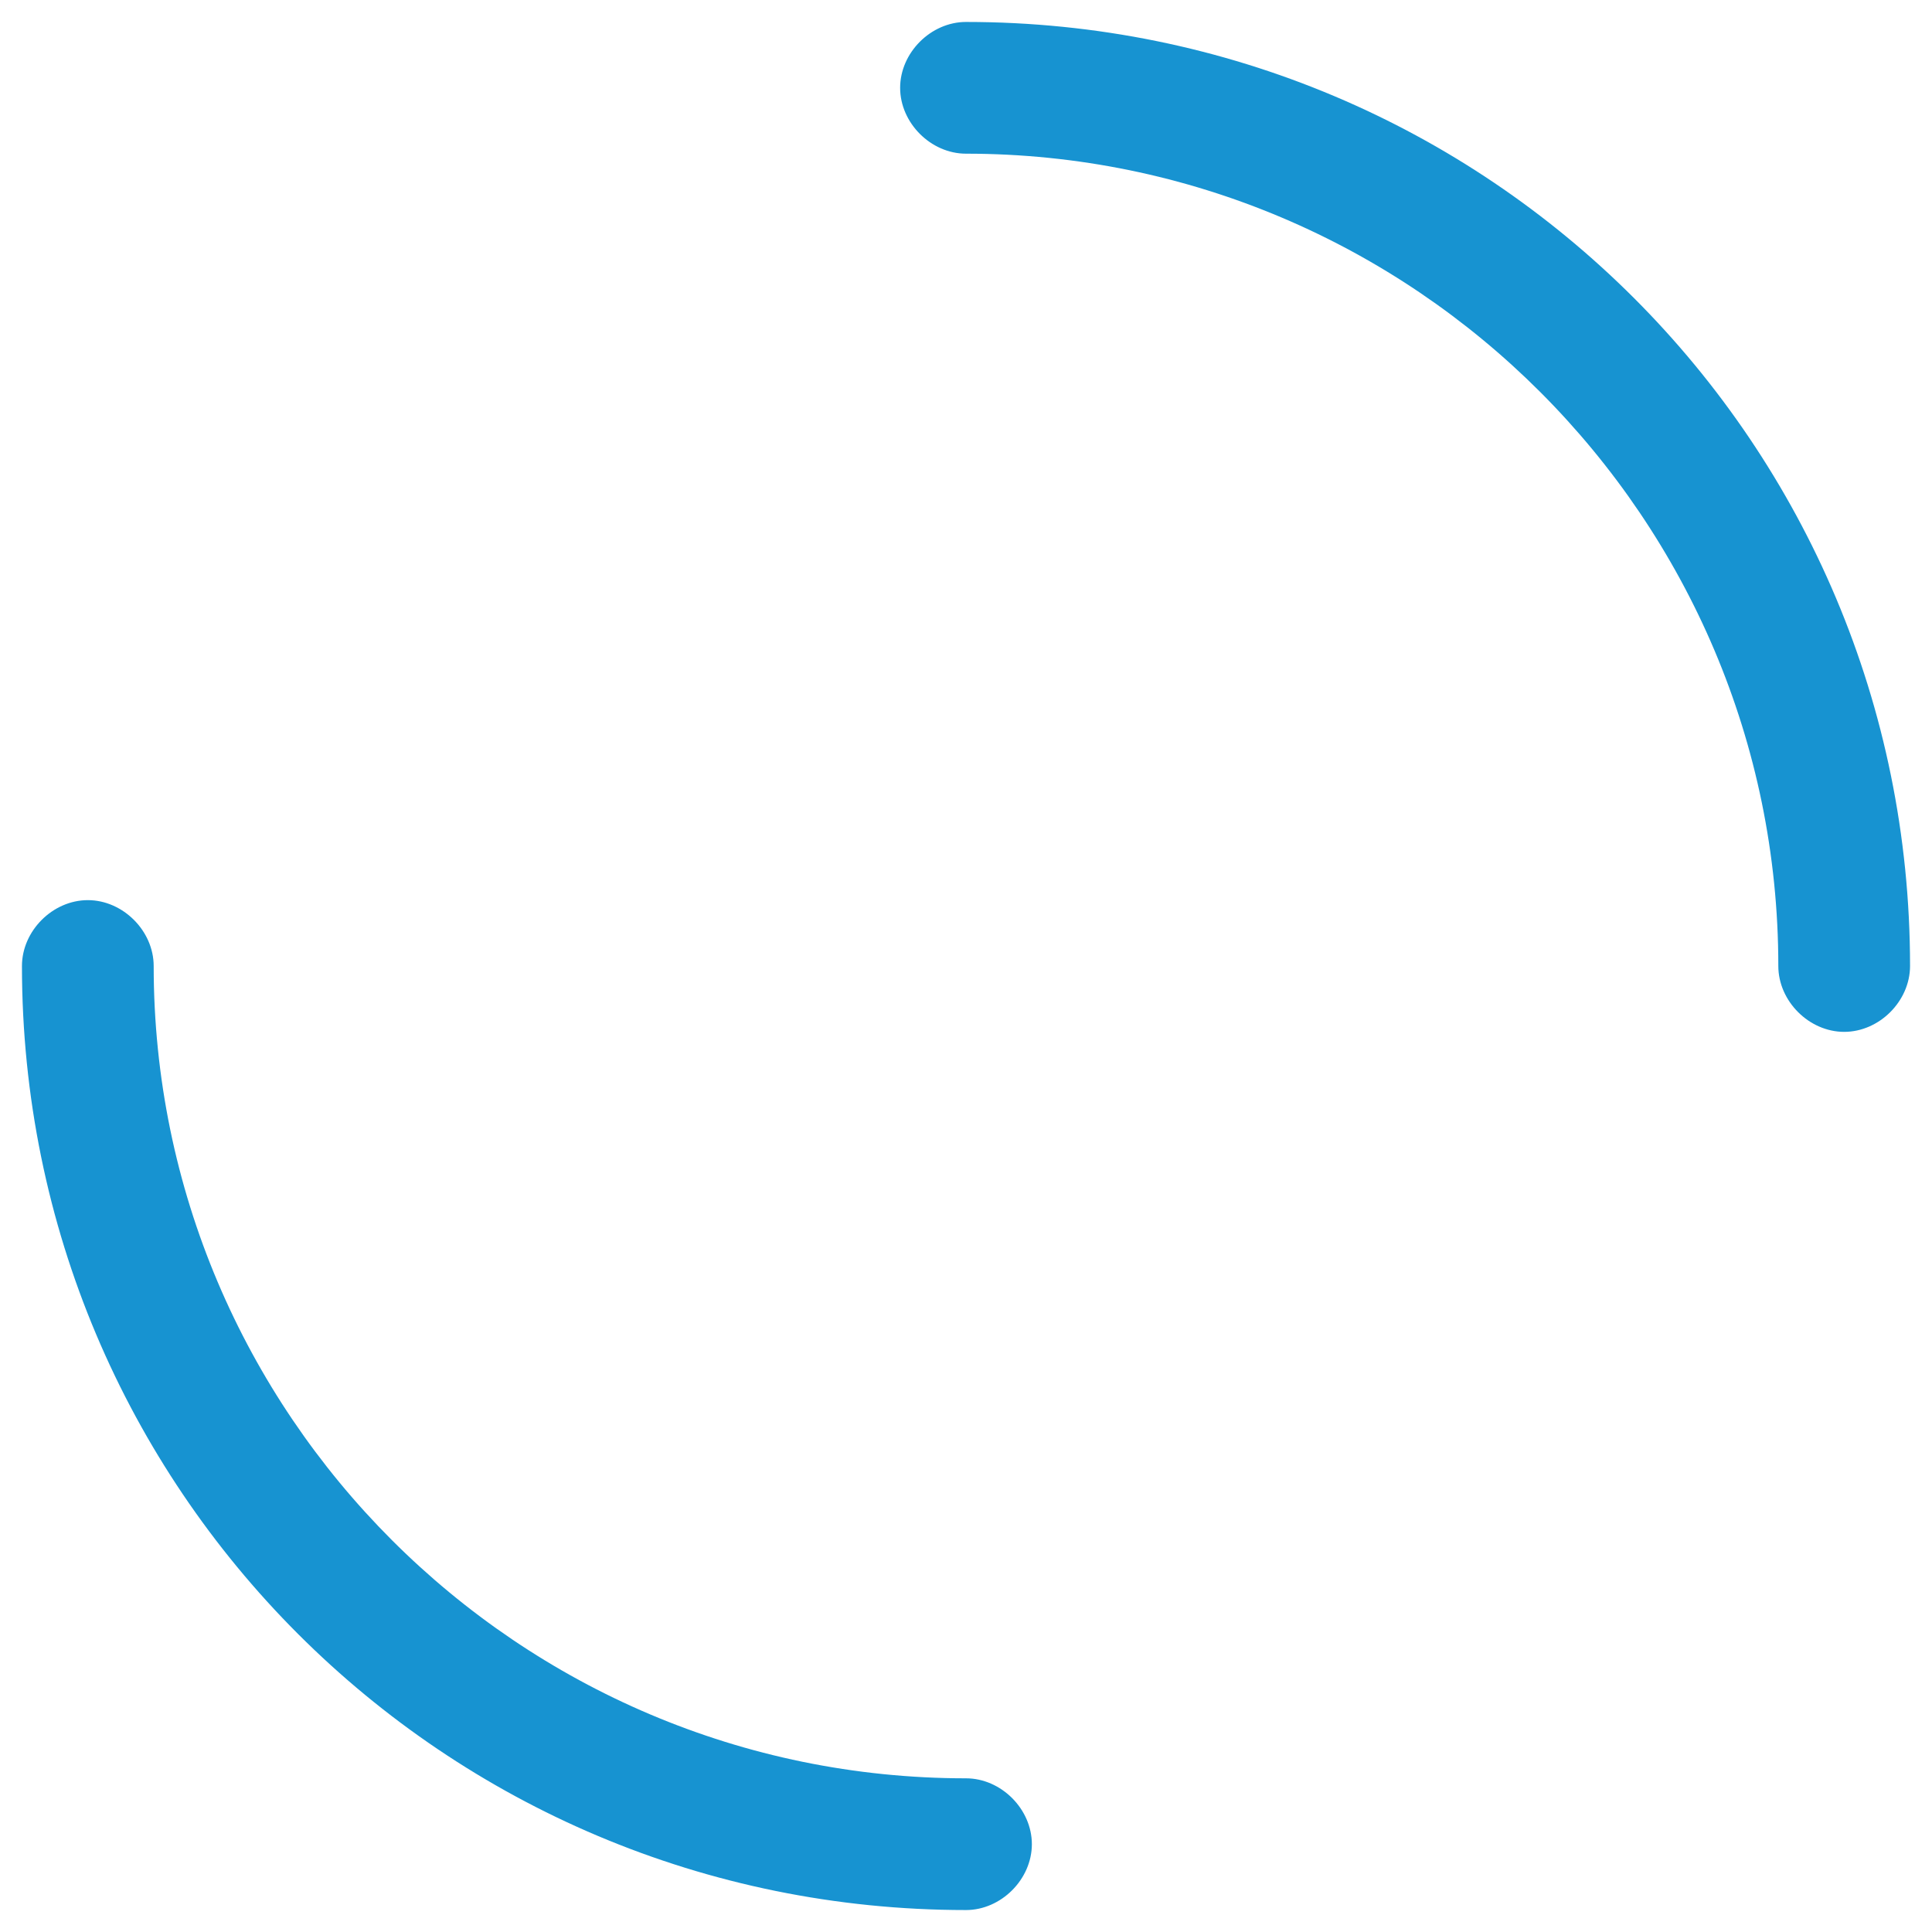
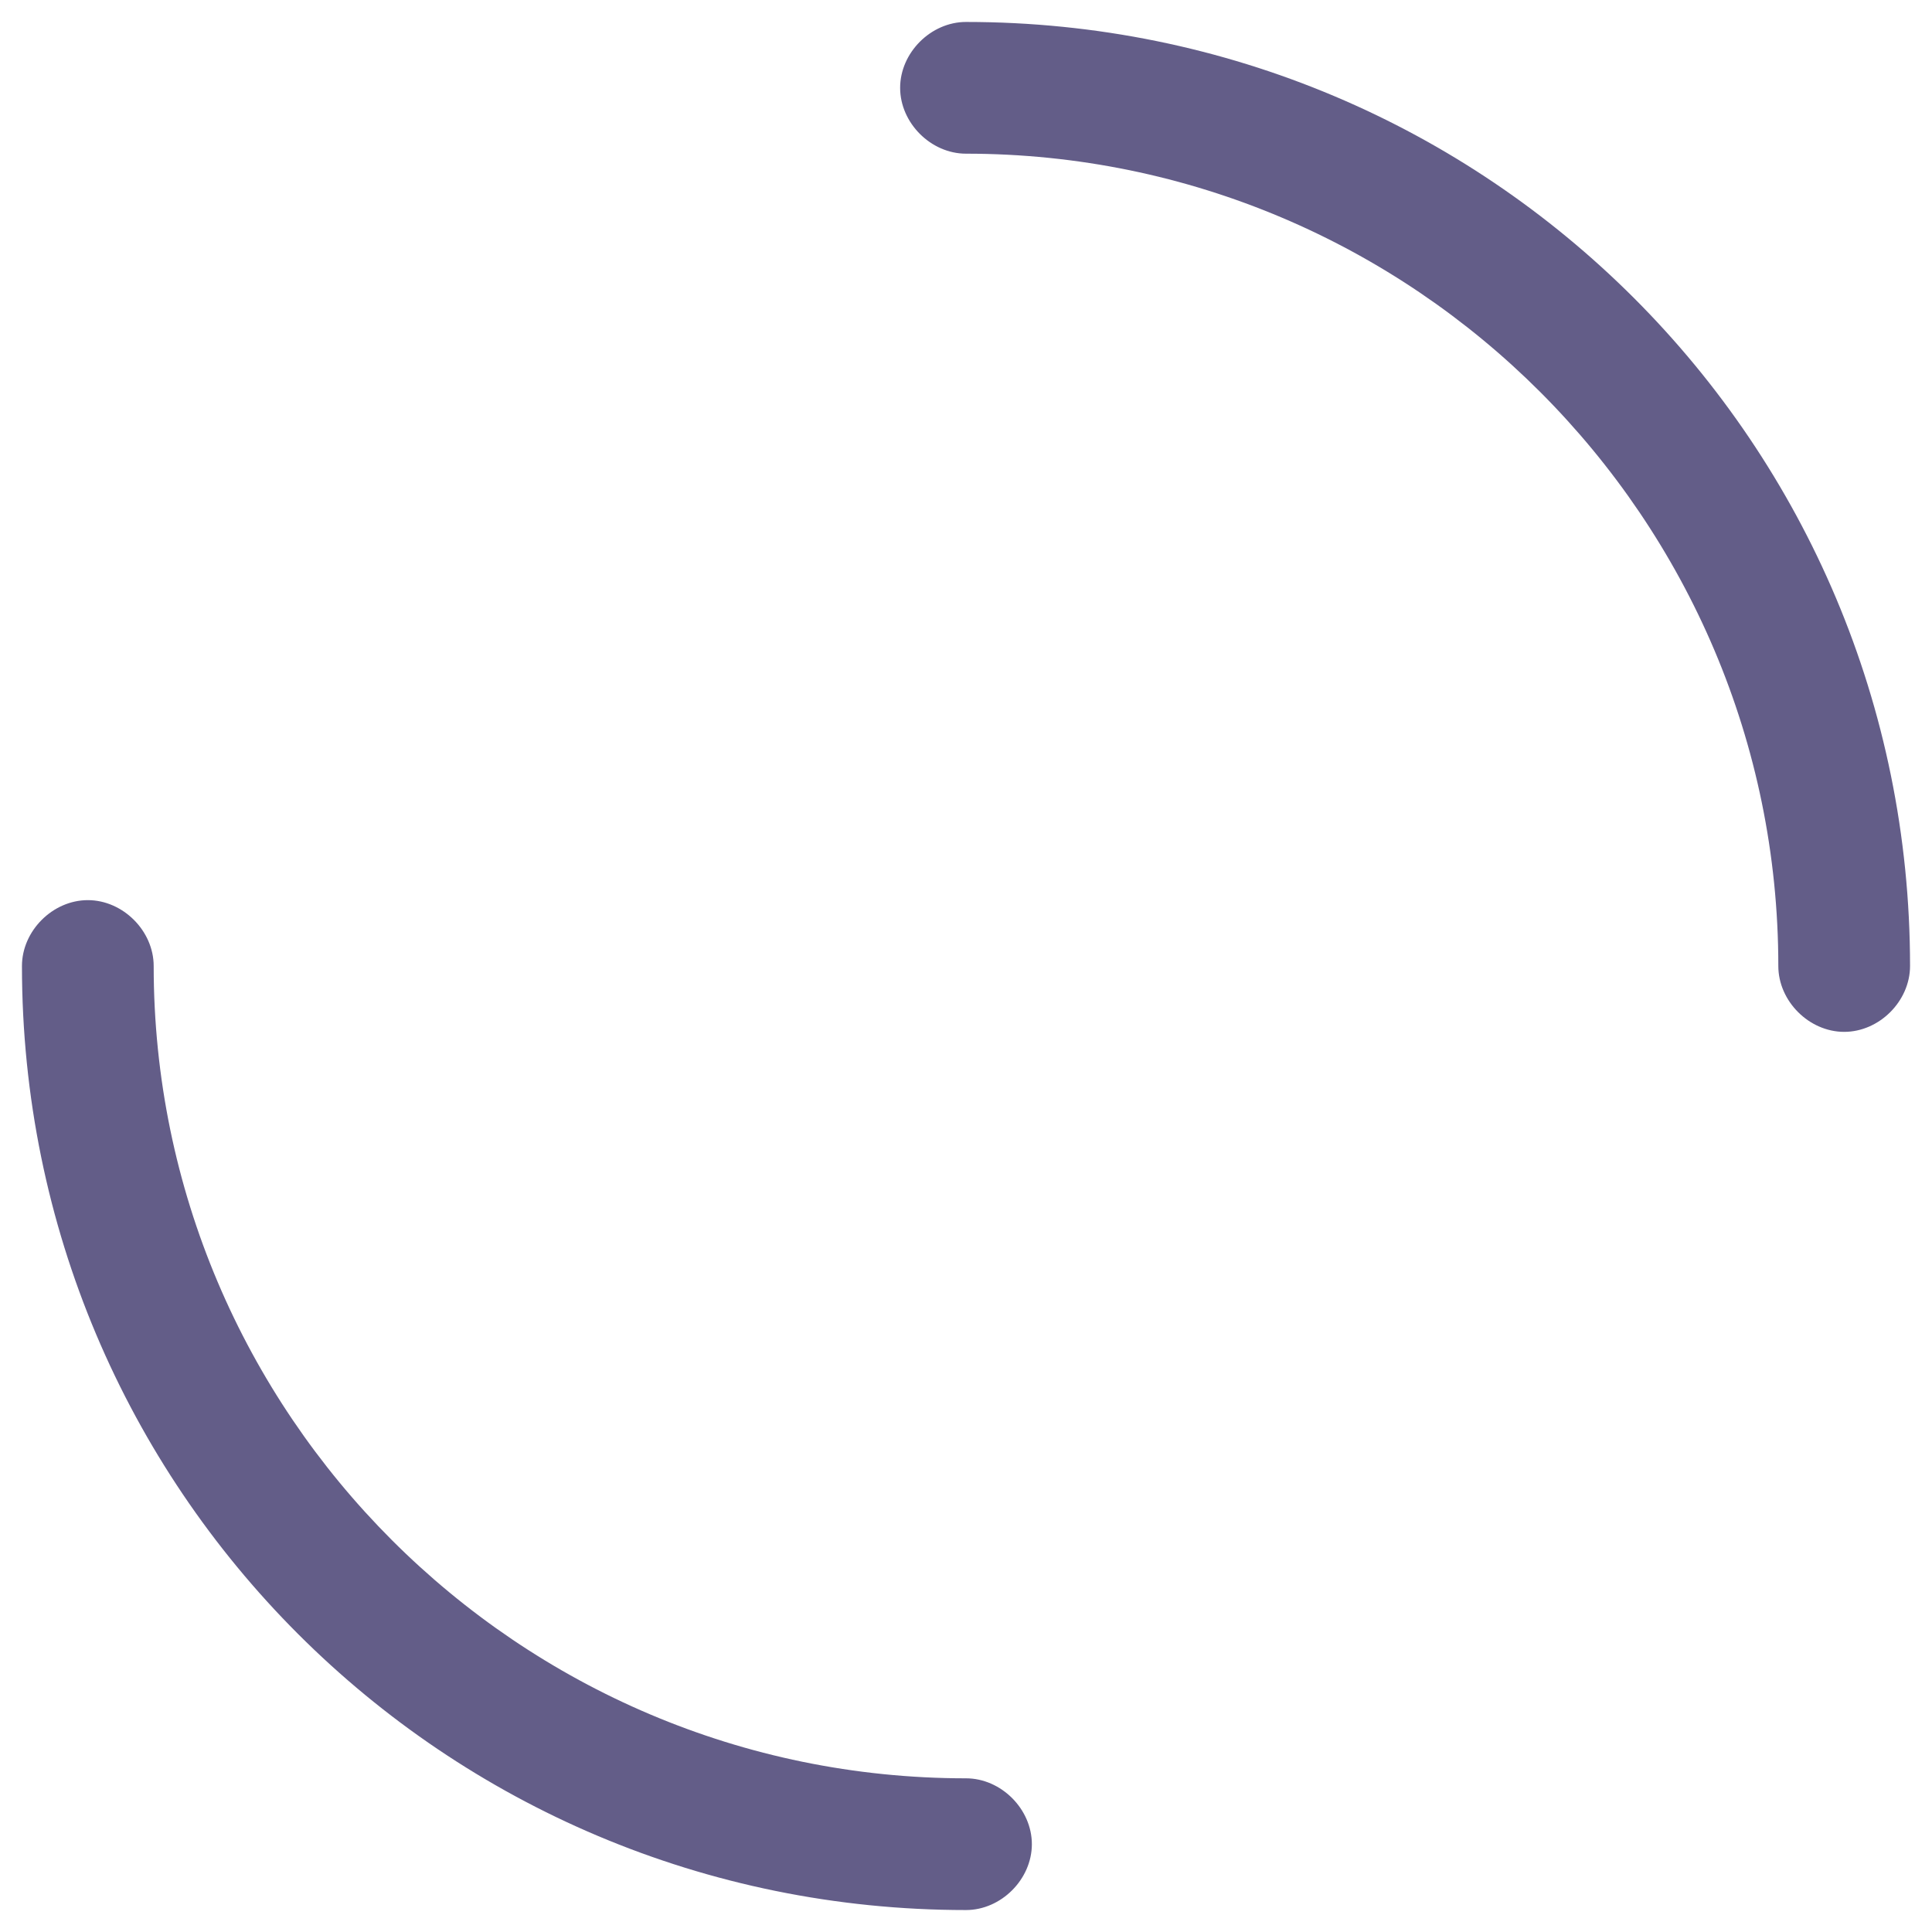
<svg xmlns="http://www.w3.org/2000/svg" width="44px" height="44px" viewBox="0 0 44 44" version="1.1" id="svg4">
  <defs id="defs8" />
-   <path fill="#1793d1" d="M42,23.5 C41.2,23.5 40.5,22.8 40.5,22 C40.5,11.8 32.2,3.5 22,3.5 C21.2,3.5 20.5,2.8 20.5,2 C20.5,1.2 21.2,0.5 22,0.5 C33.9,0.5 43.5,10.1 43.5,22 C43.5,22.8 42.8,23.5 42,23.5 Z M22,43.5 C10.1,43.5 0.5,33.9 0.5,22 C0.5,21.2 1.2,20.5 2,20.5 C2.8,20.5 3.5,21.2 3.5,22 C3.5,32.2 11.8,40.5 22,40.5 C22.8,40.5 23.5,41.2 23.5,42 C23.5,42.8 22.8,43.5 22,43.5 Z" id="path2" style="fill:#1793d1;fill-opacity:1" />
+   <path fill="#1793d1" d="M42,23.5 C41.2,23.5 40.5,22.8 40.5,22 C40.5,11.8 32.2,3.5 22,3.5 C21.2,3.5 20.5,2.8 20.5,2 C20.5,1.2 21.2,0.5 22,0.5 C33.9,0.5 43.5,10.1 43.5,22 C43.5,22.8 42.8,23.5 42,23.5 Z M22,43.5 C10.1,43.5 0.5,33.9 0.5,22 C0.5,21.2 1.2,20.5 2,20.5 C2.8,20.5 3.5,21.2 3.5,22 C3.5,32.2 11.8,40.5 22,40.5 C22.8,40.5 23.5,41.2 23.5,42 C23.5,42.8 22.8,43.5 22,43.5 Z" id="path2" style="fill:#635d88;fill-opacity:1" />
</svg>
